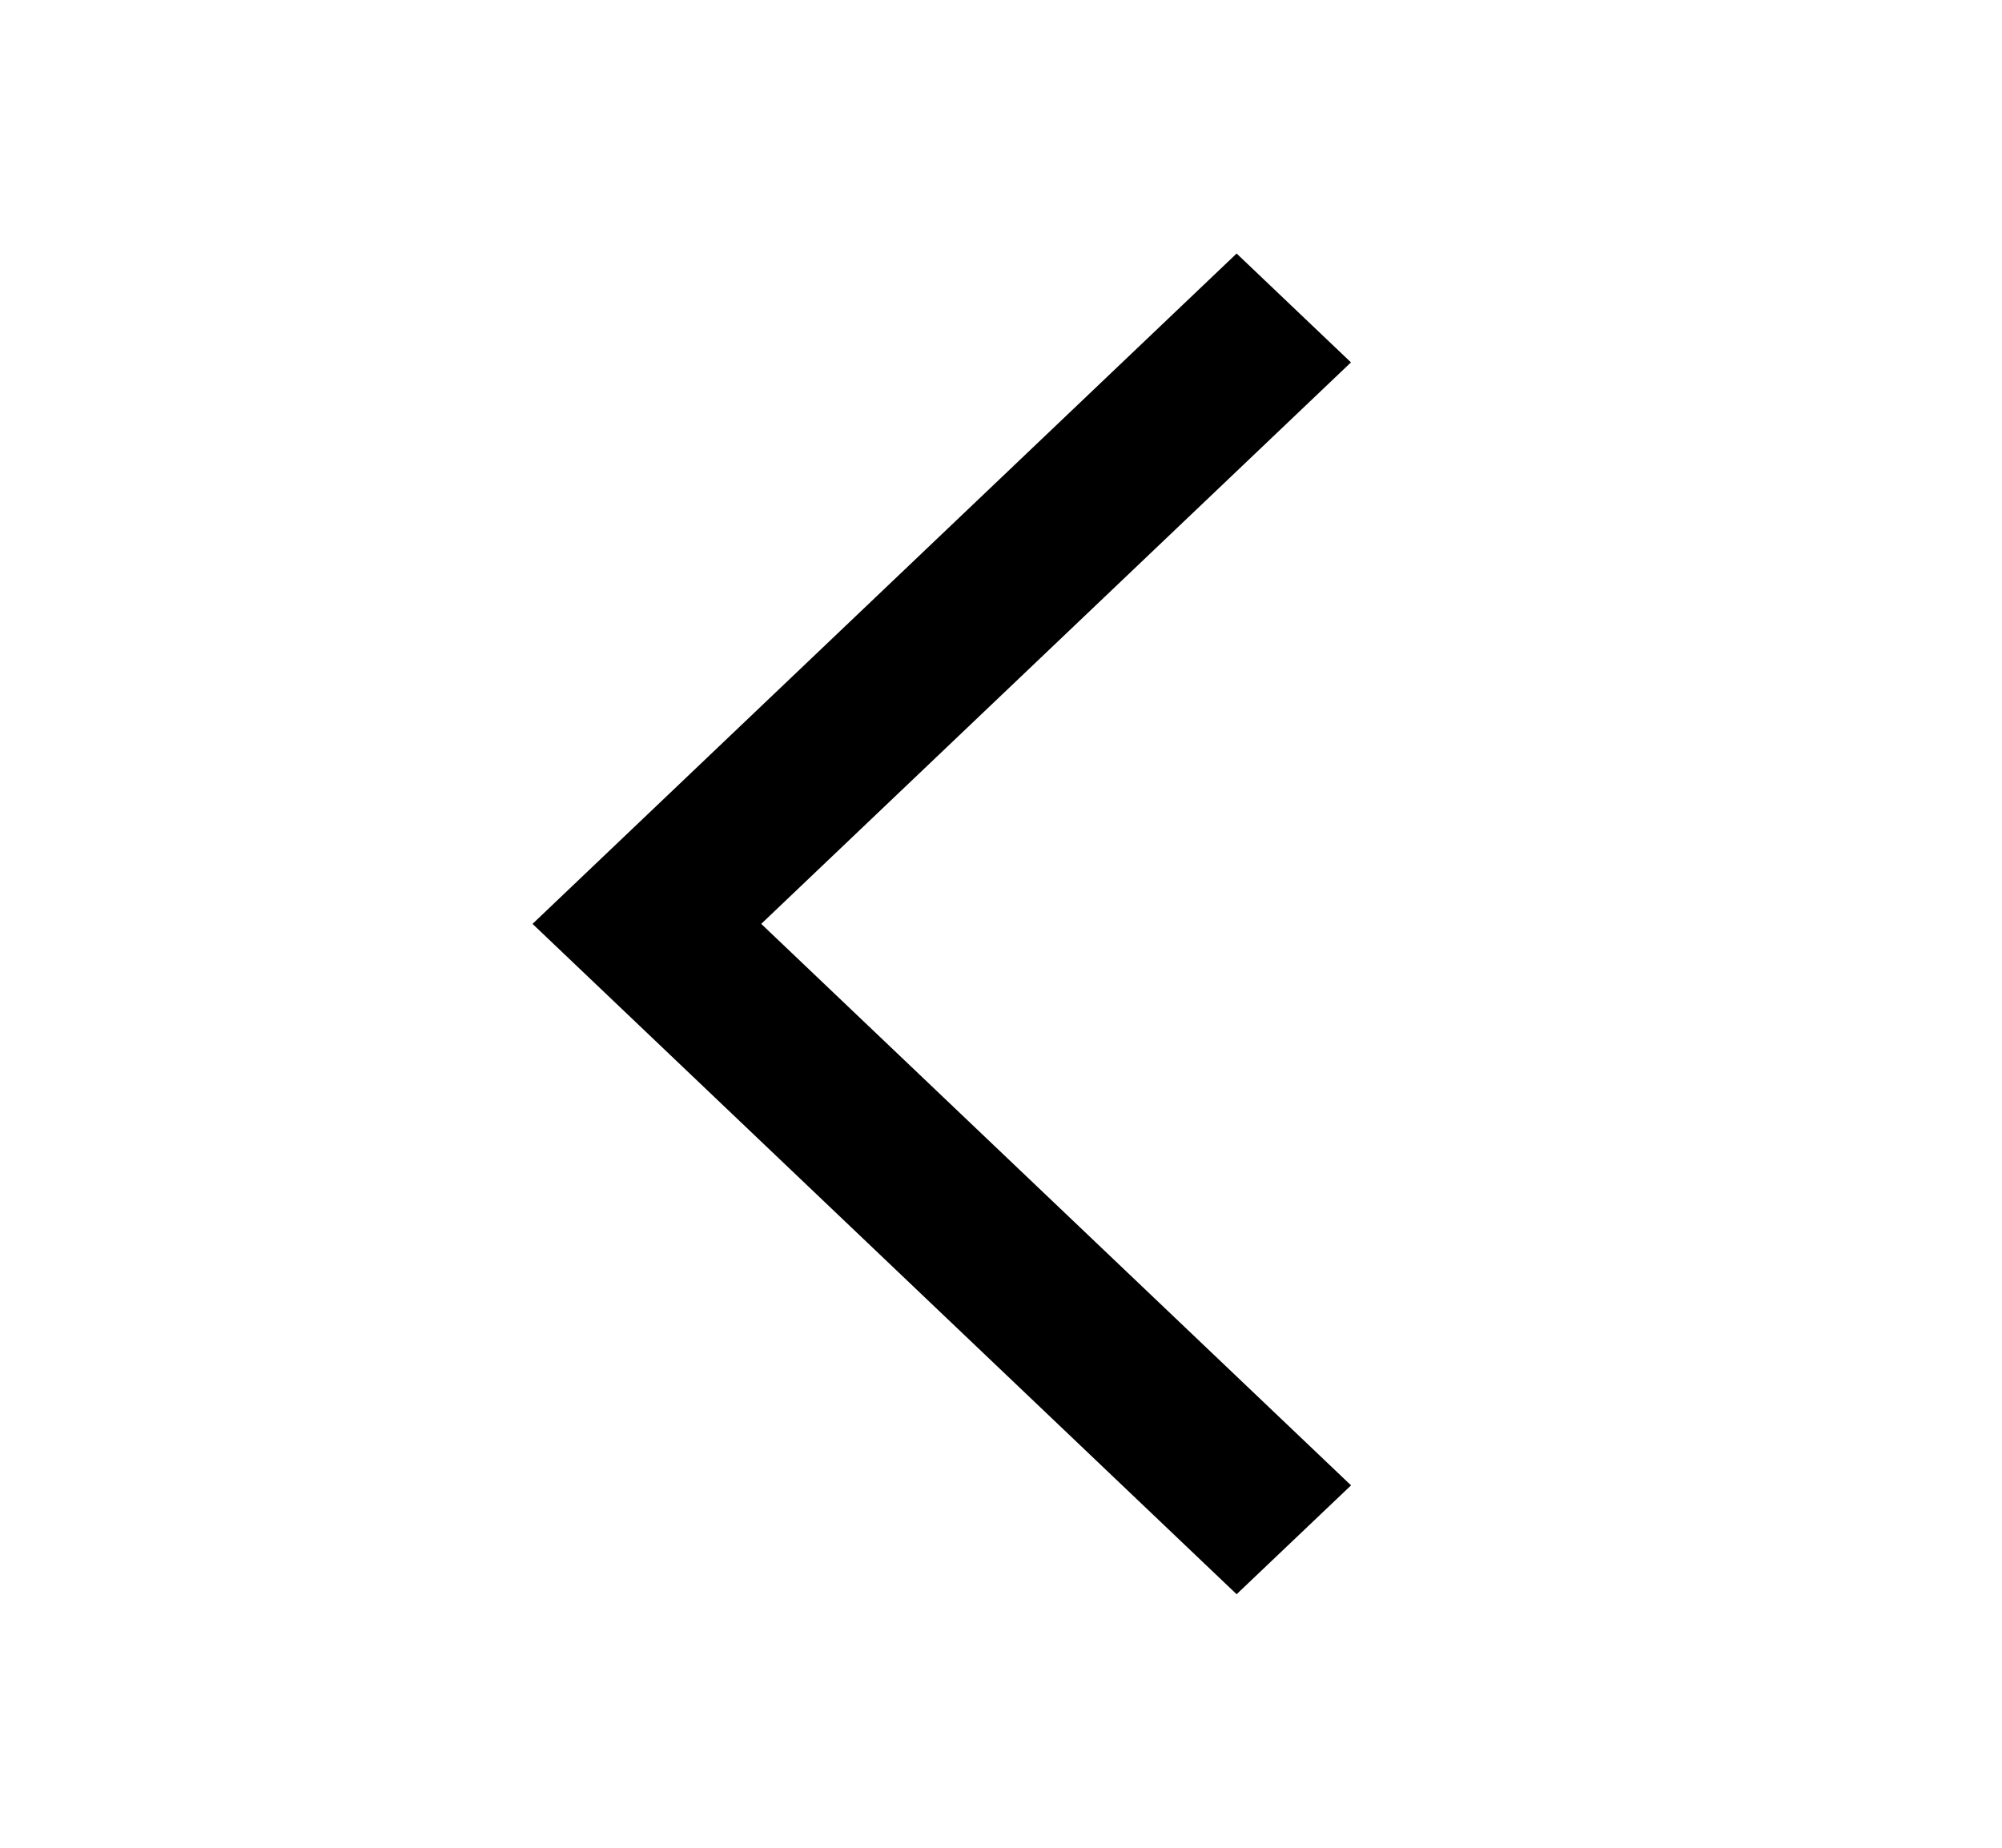
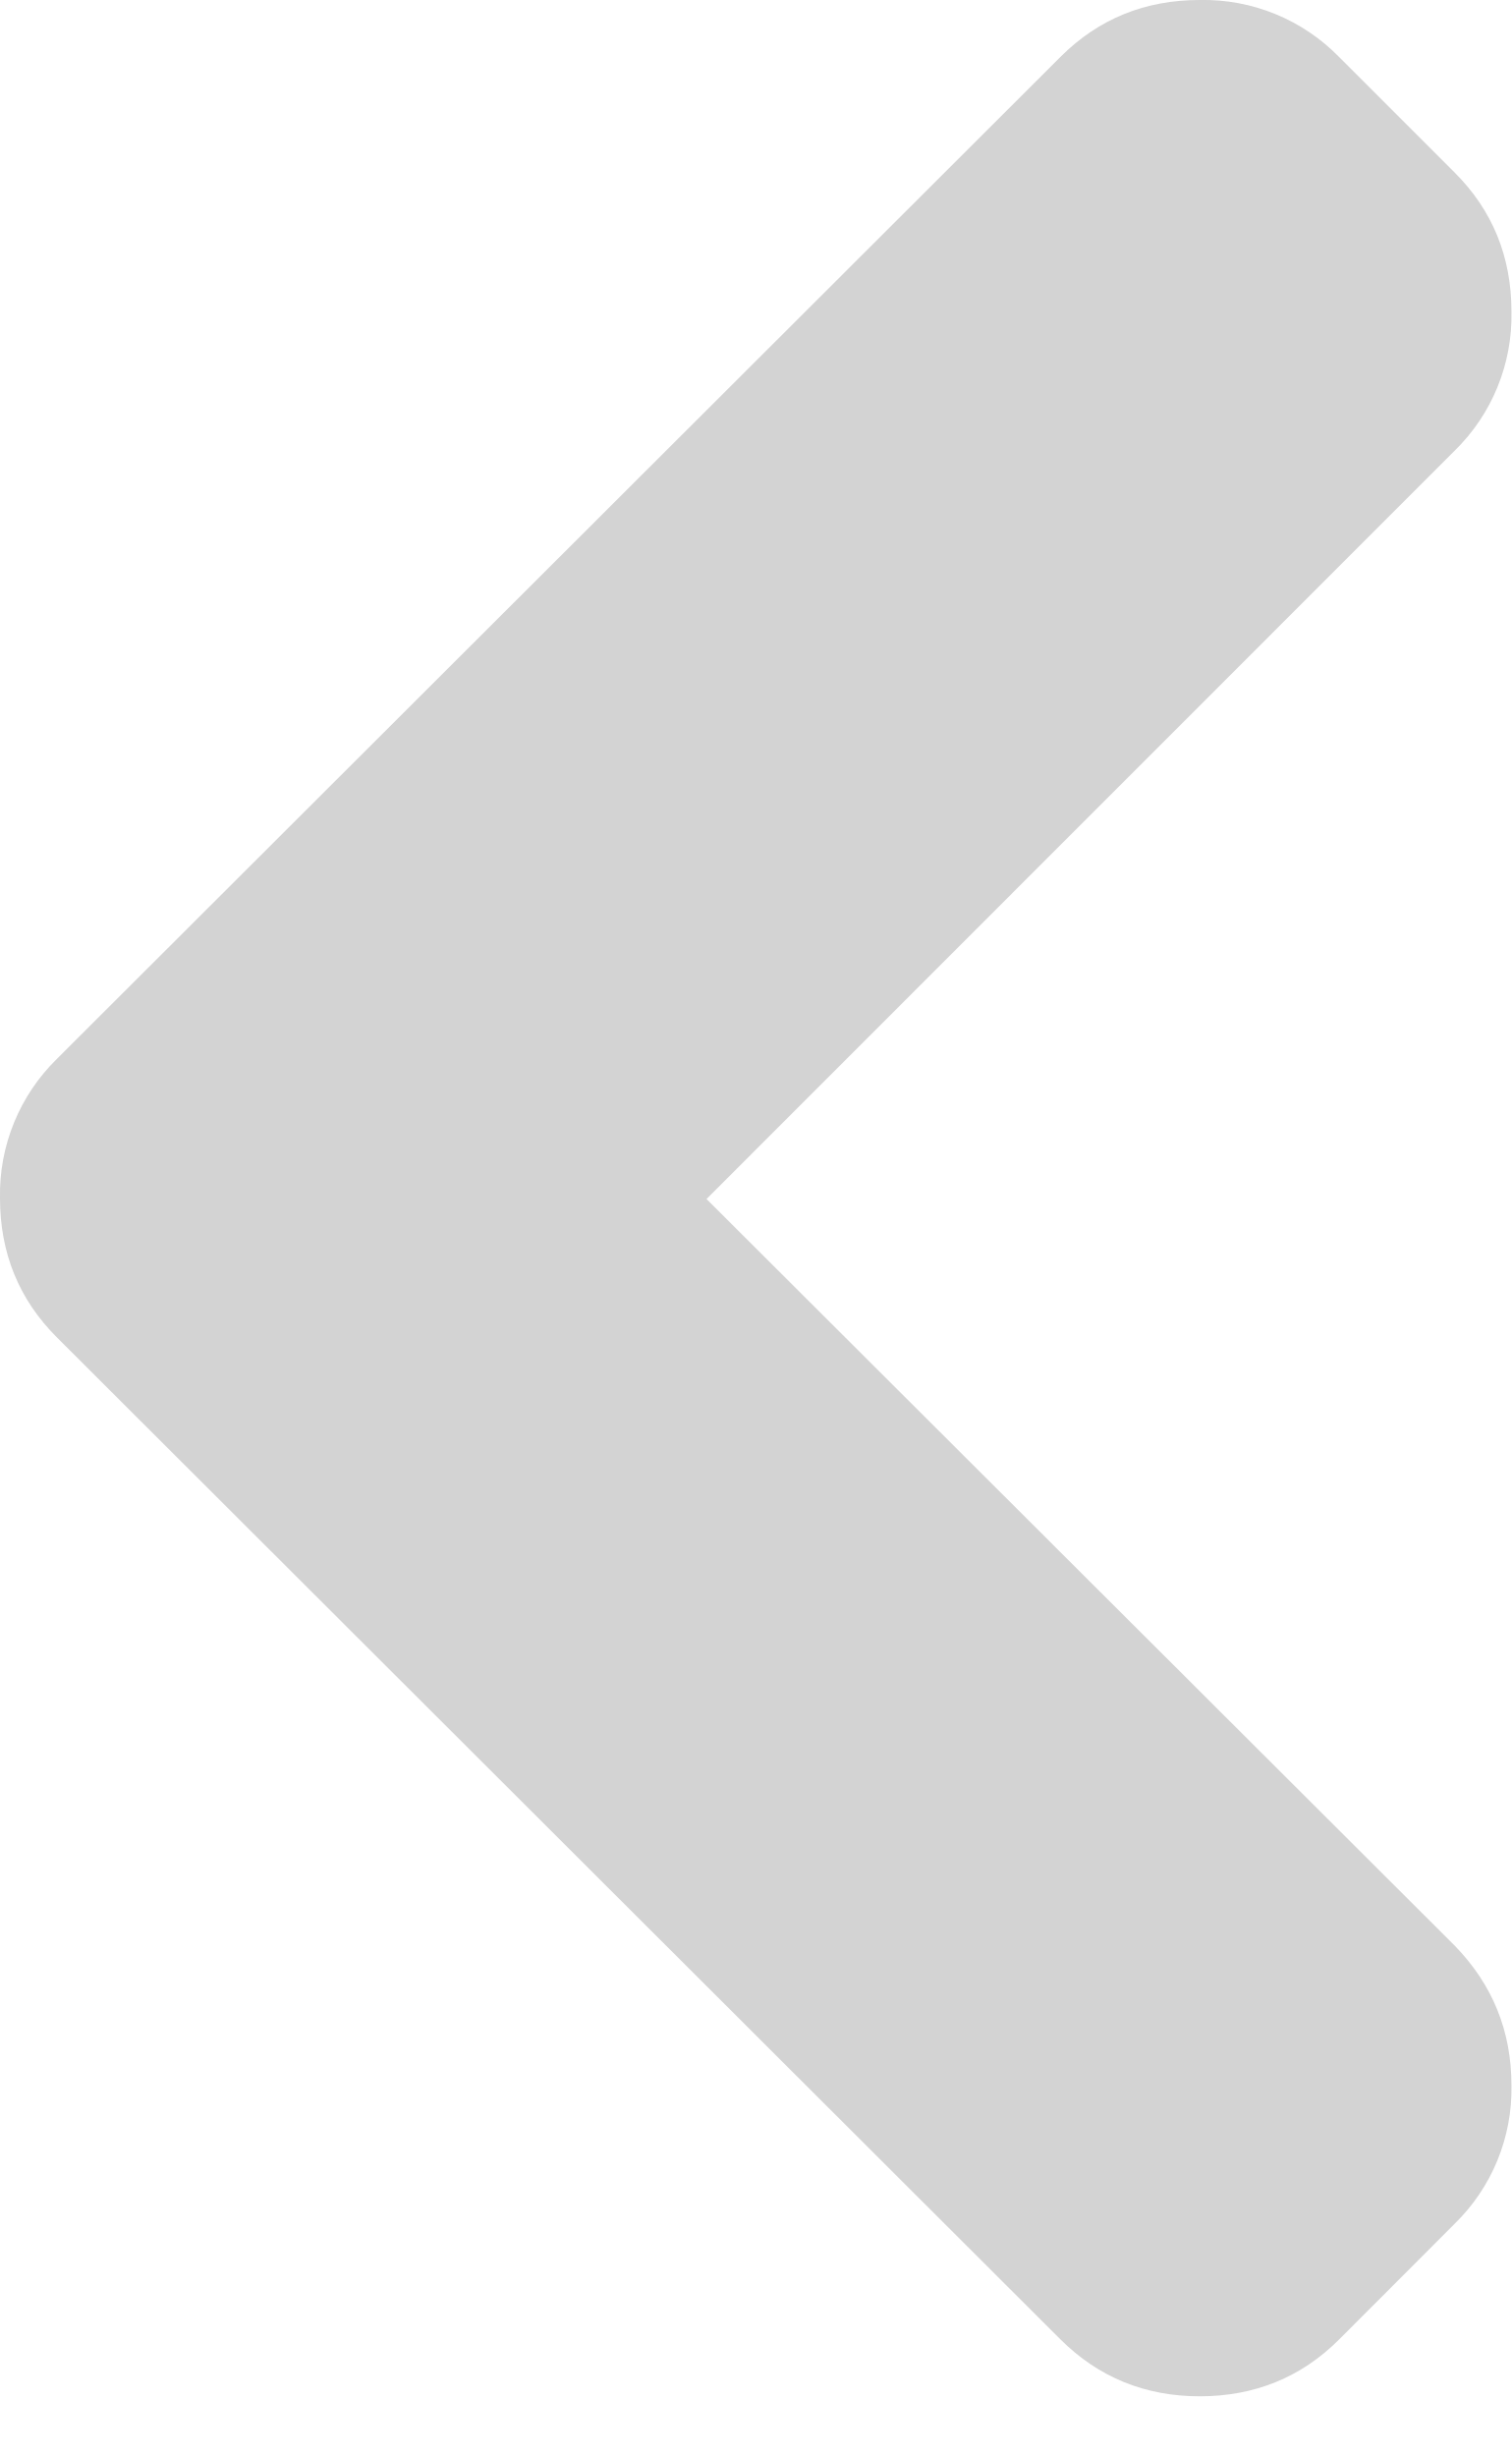
- <svg xmlns="http://www.w3.org/2000/svg" width="26" height="24" viewBox="0 0 26 24" fill="none">
-   <path fill-rule="evenodd" clip-rule="evenodd" d="M9.886 12l7.66 7.293-1.486 1.414L6.916 12l9.144-8.707 1.485 1.414L9.886 12z" fill="#000" />
+ <svg xmlns="http://www.w3.org/2000/svg" width="8" height="13" viewBox="0 0 8 13" fill="none">
+   <path opacity=".2" d="M3.74 6.346l3.958-3.959A1 1 0 008 1.65c0-.29-.1-.537-.302-.738l-.61-.61A1.002 1.002 0 006.35 0c-.29 0-.536.1-.737.301L.301 5.605A1.003 1.003 0 000 6.342c0 .29.1.536.301.737l5.312 5.304c.201.2.447.301.737.301s.537-.1.738-.301l.61-.611A.997.997 0 008 11.039c0-.288-.1-.535-.302-.742L3.74 6.347z" fill="#222" />
</svg>
